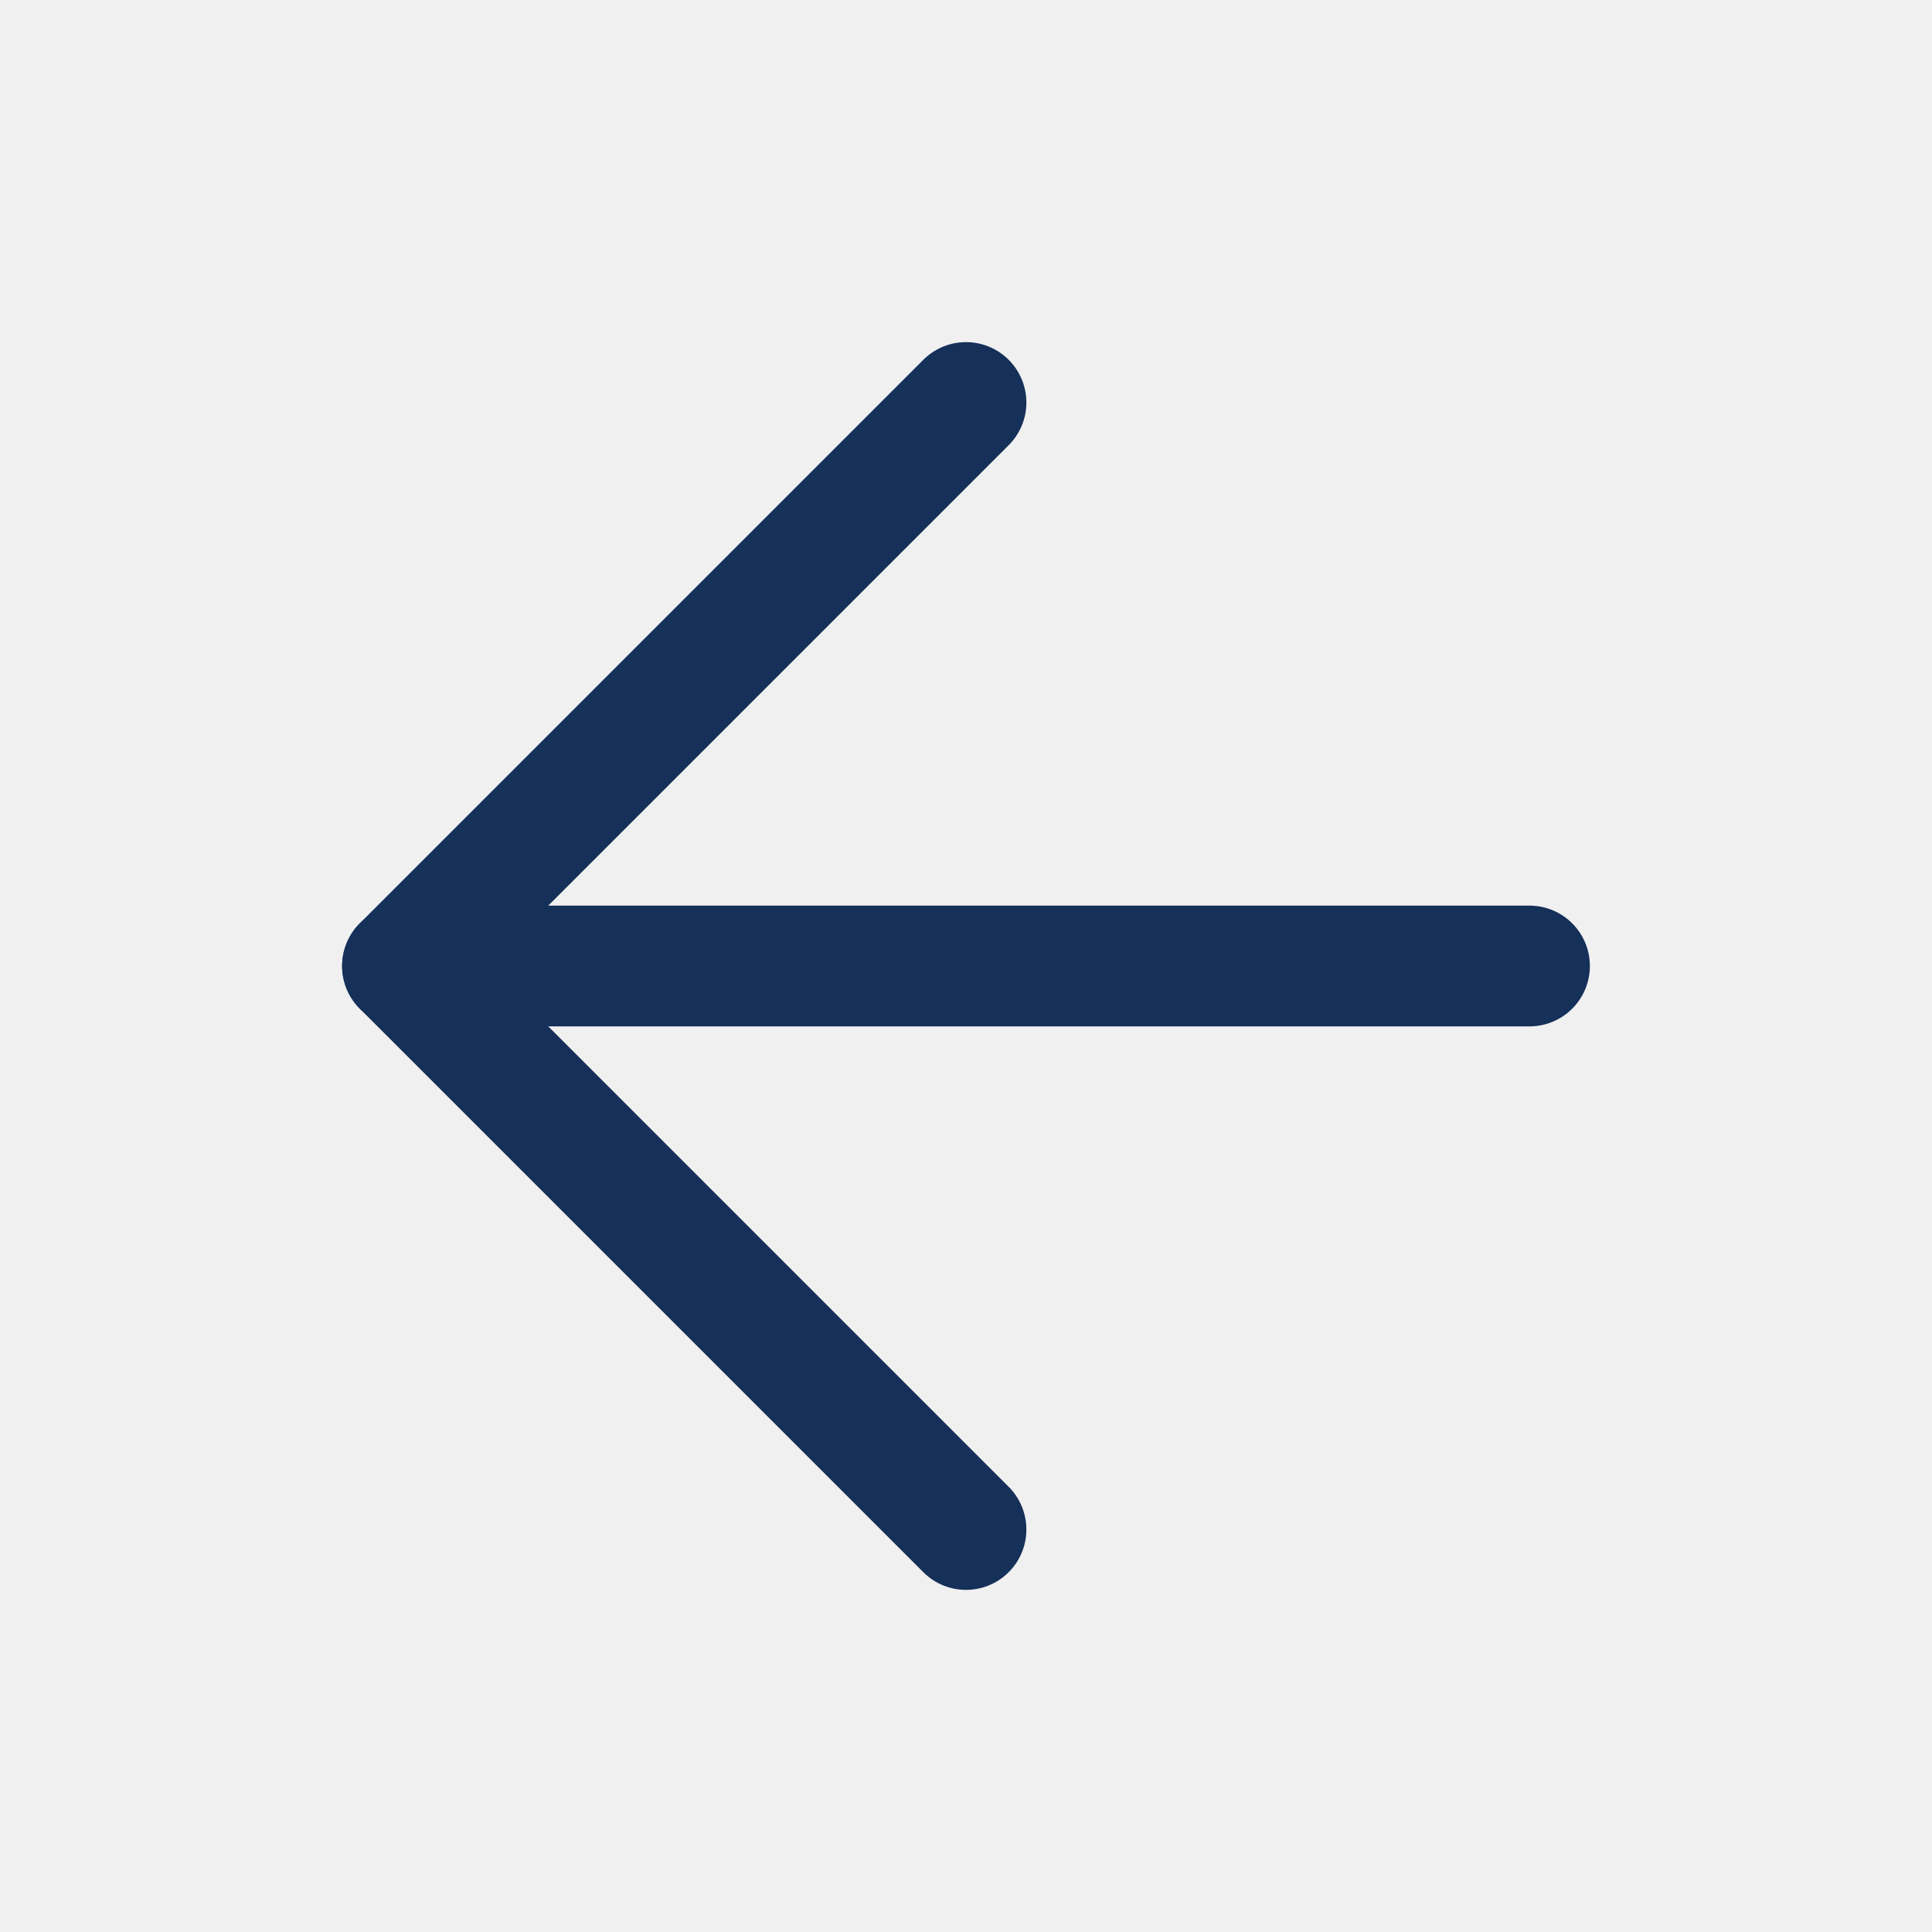
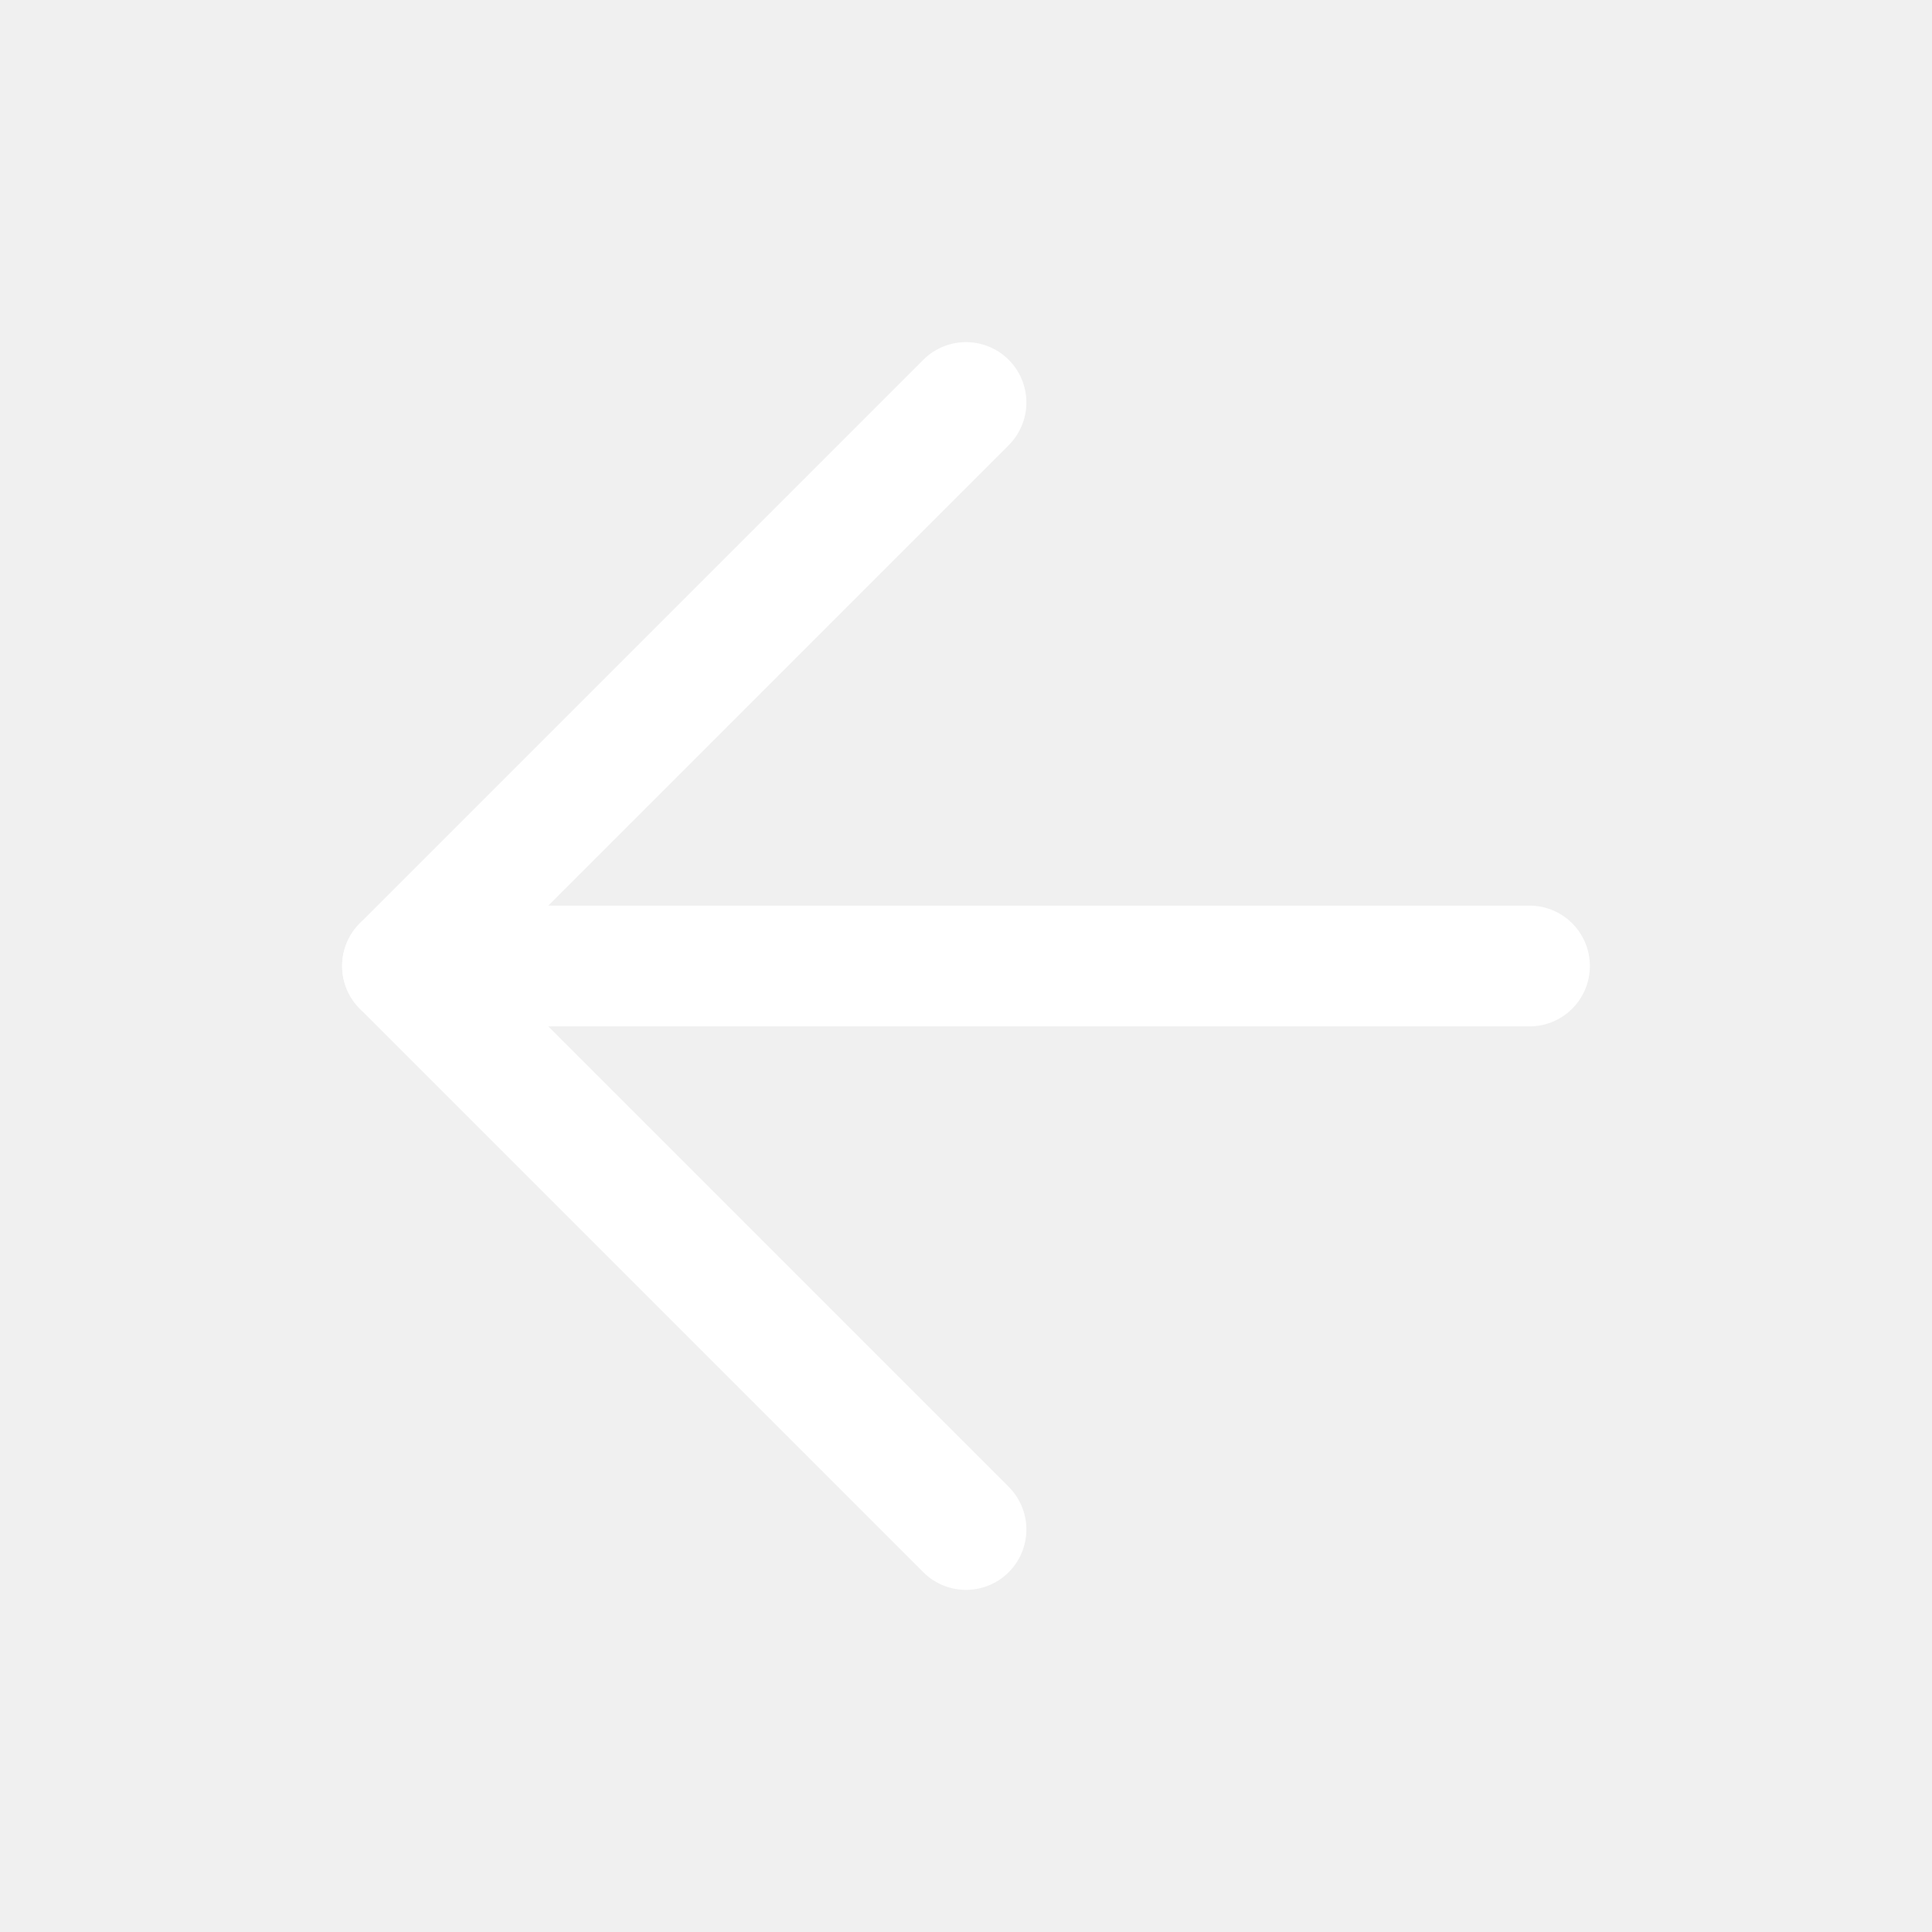
<svg xmlns="http://www.w3.org/2000/svg" width="24" height="24" viewBox="0 0 24 24" fill="none">
-   <path d="M19 12H5" stroke="#153059" stroke-width="1.5" stroke-linecap="round" stroke-linejoin="round" />
-   <path d="M12 19L5 12L12 5" stroke="#153059" stroke-width="1.5" stroke-linecap="round" stroke-linejoin="round" />
+   <path d="M19 12H5" stroke="#ffffff" stroke-width="1.5" stroke-linecap="round" stroke-linejoin="round" />
+   <path d="M12 19L5 12L12 5" stroke="#ffffff" stroke-width="1.5" stroke-linecap="round" stroke-linejoin="round" />
</svg>
